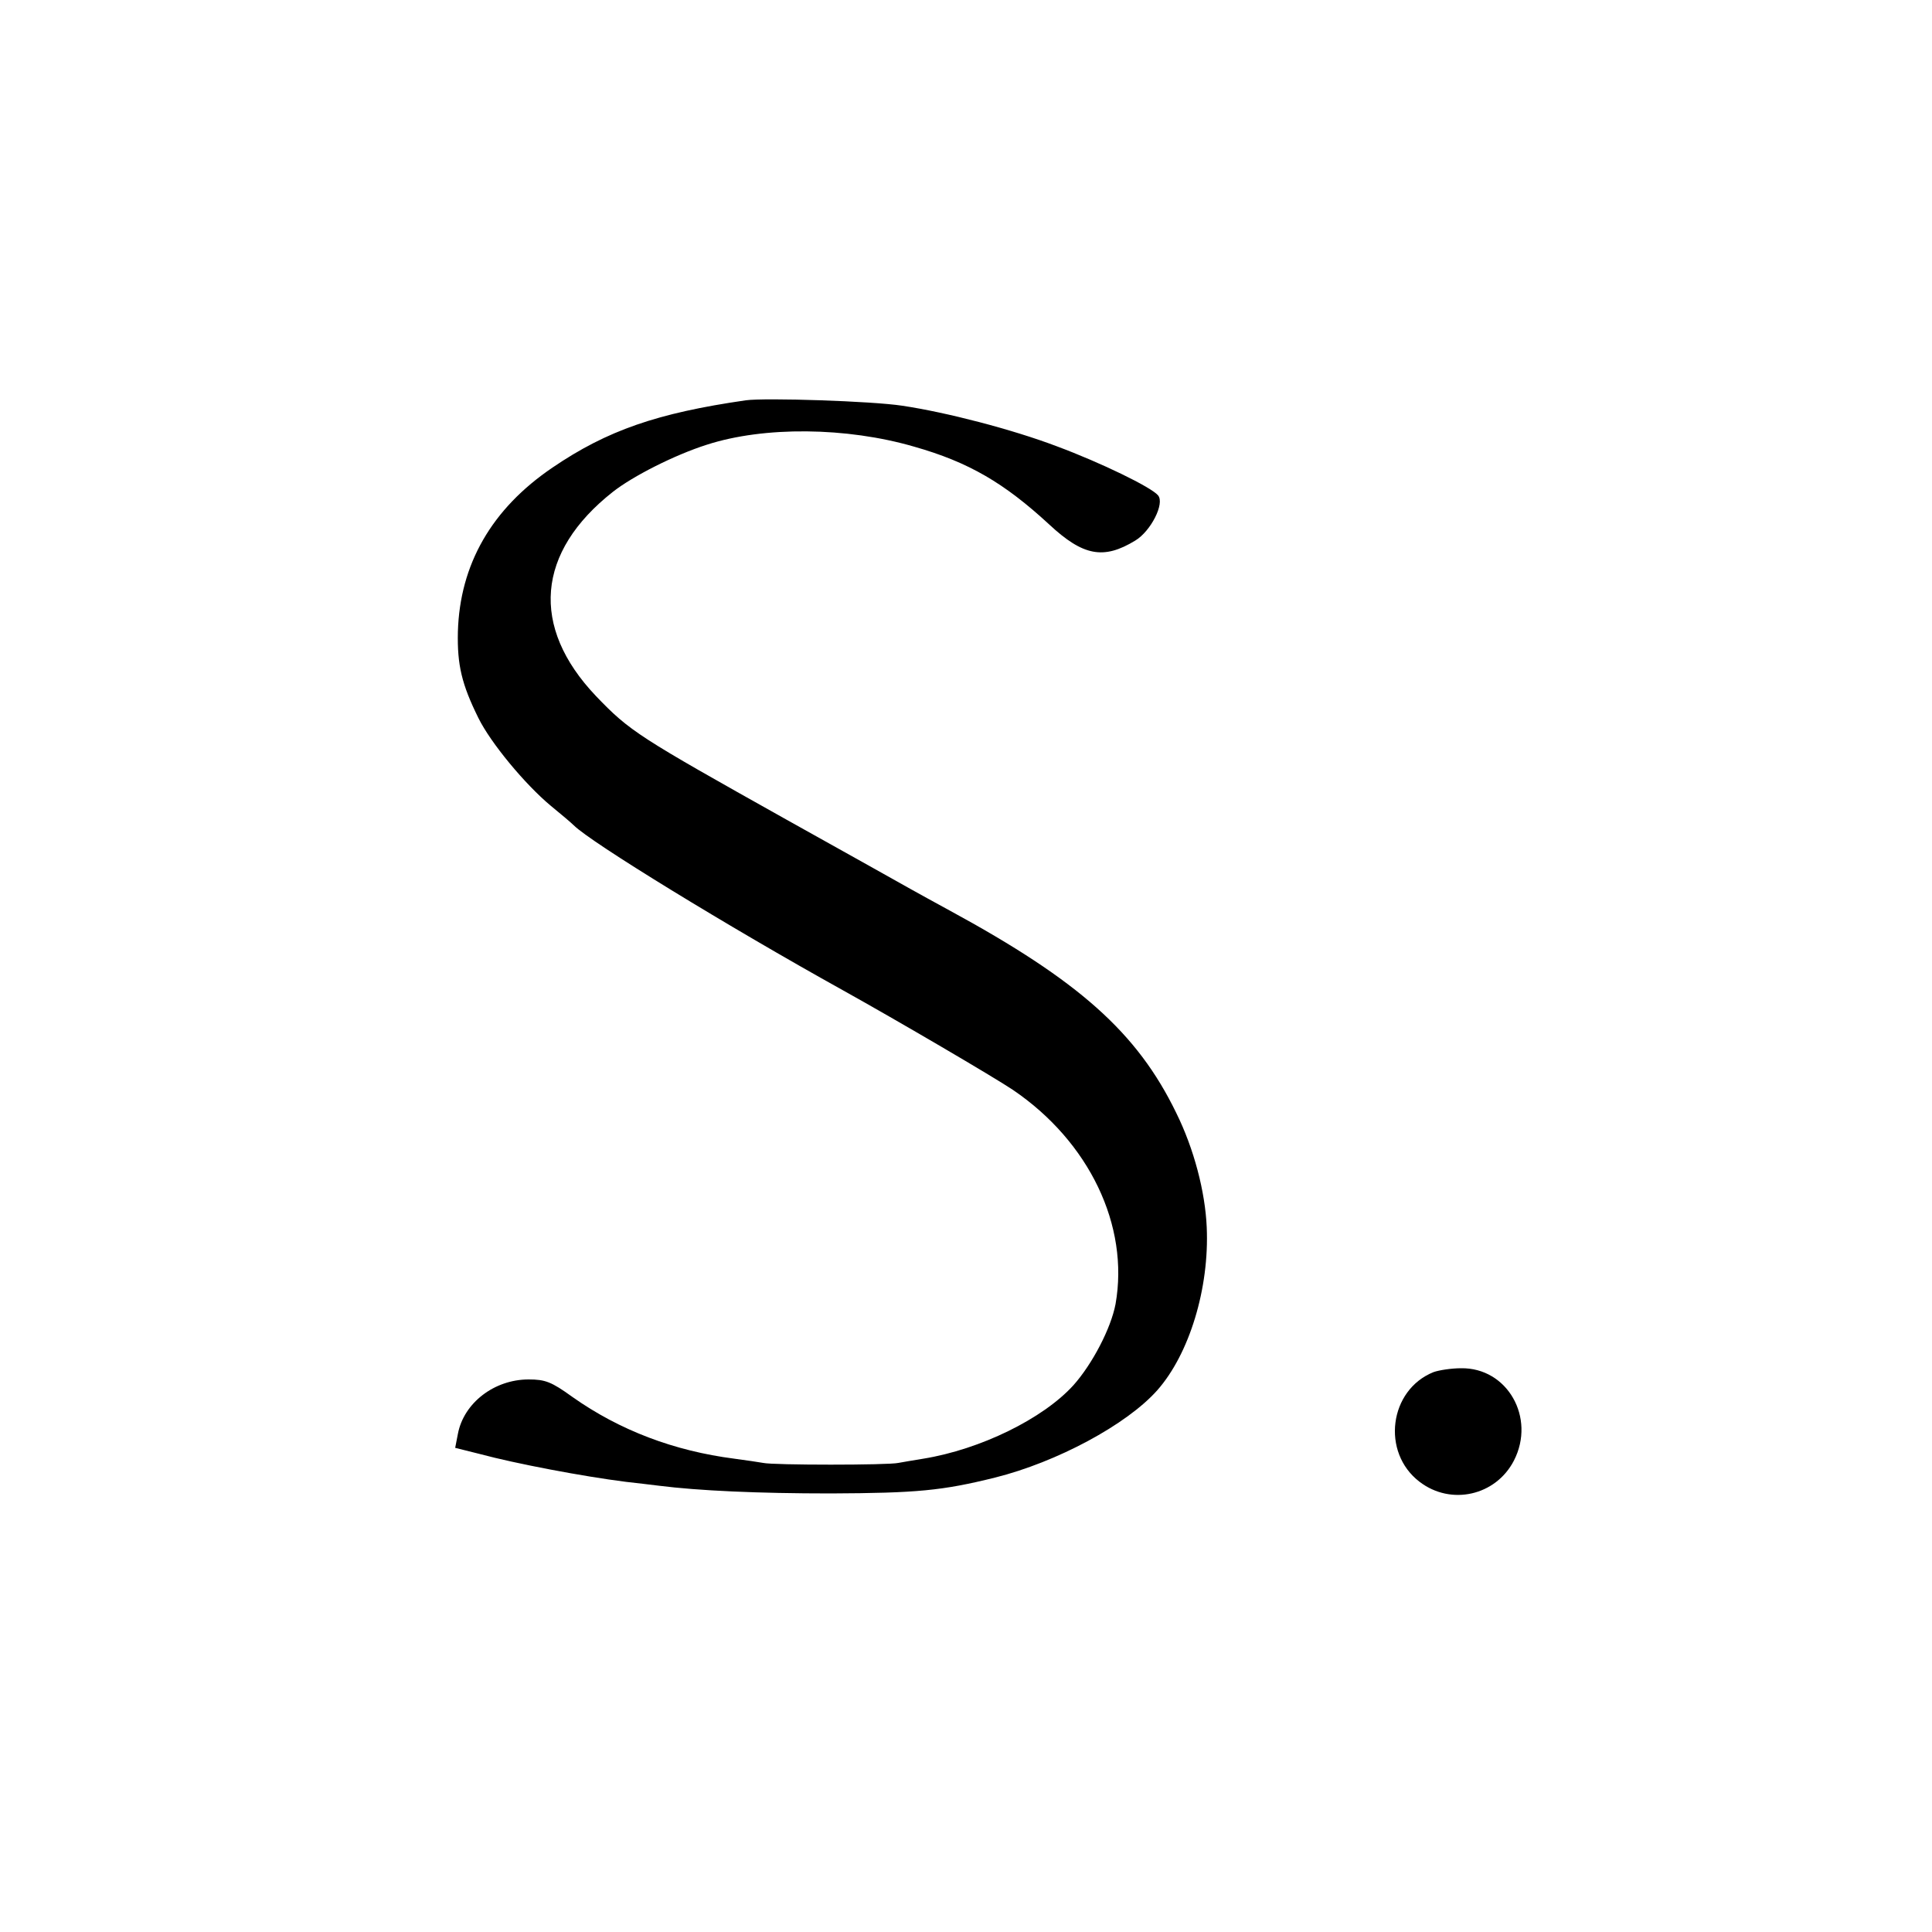
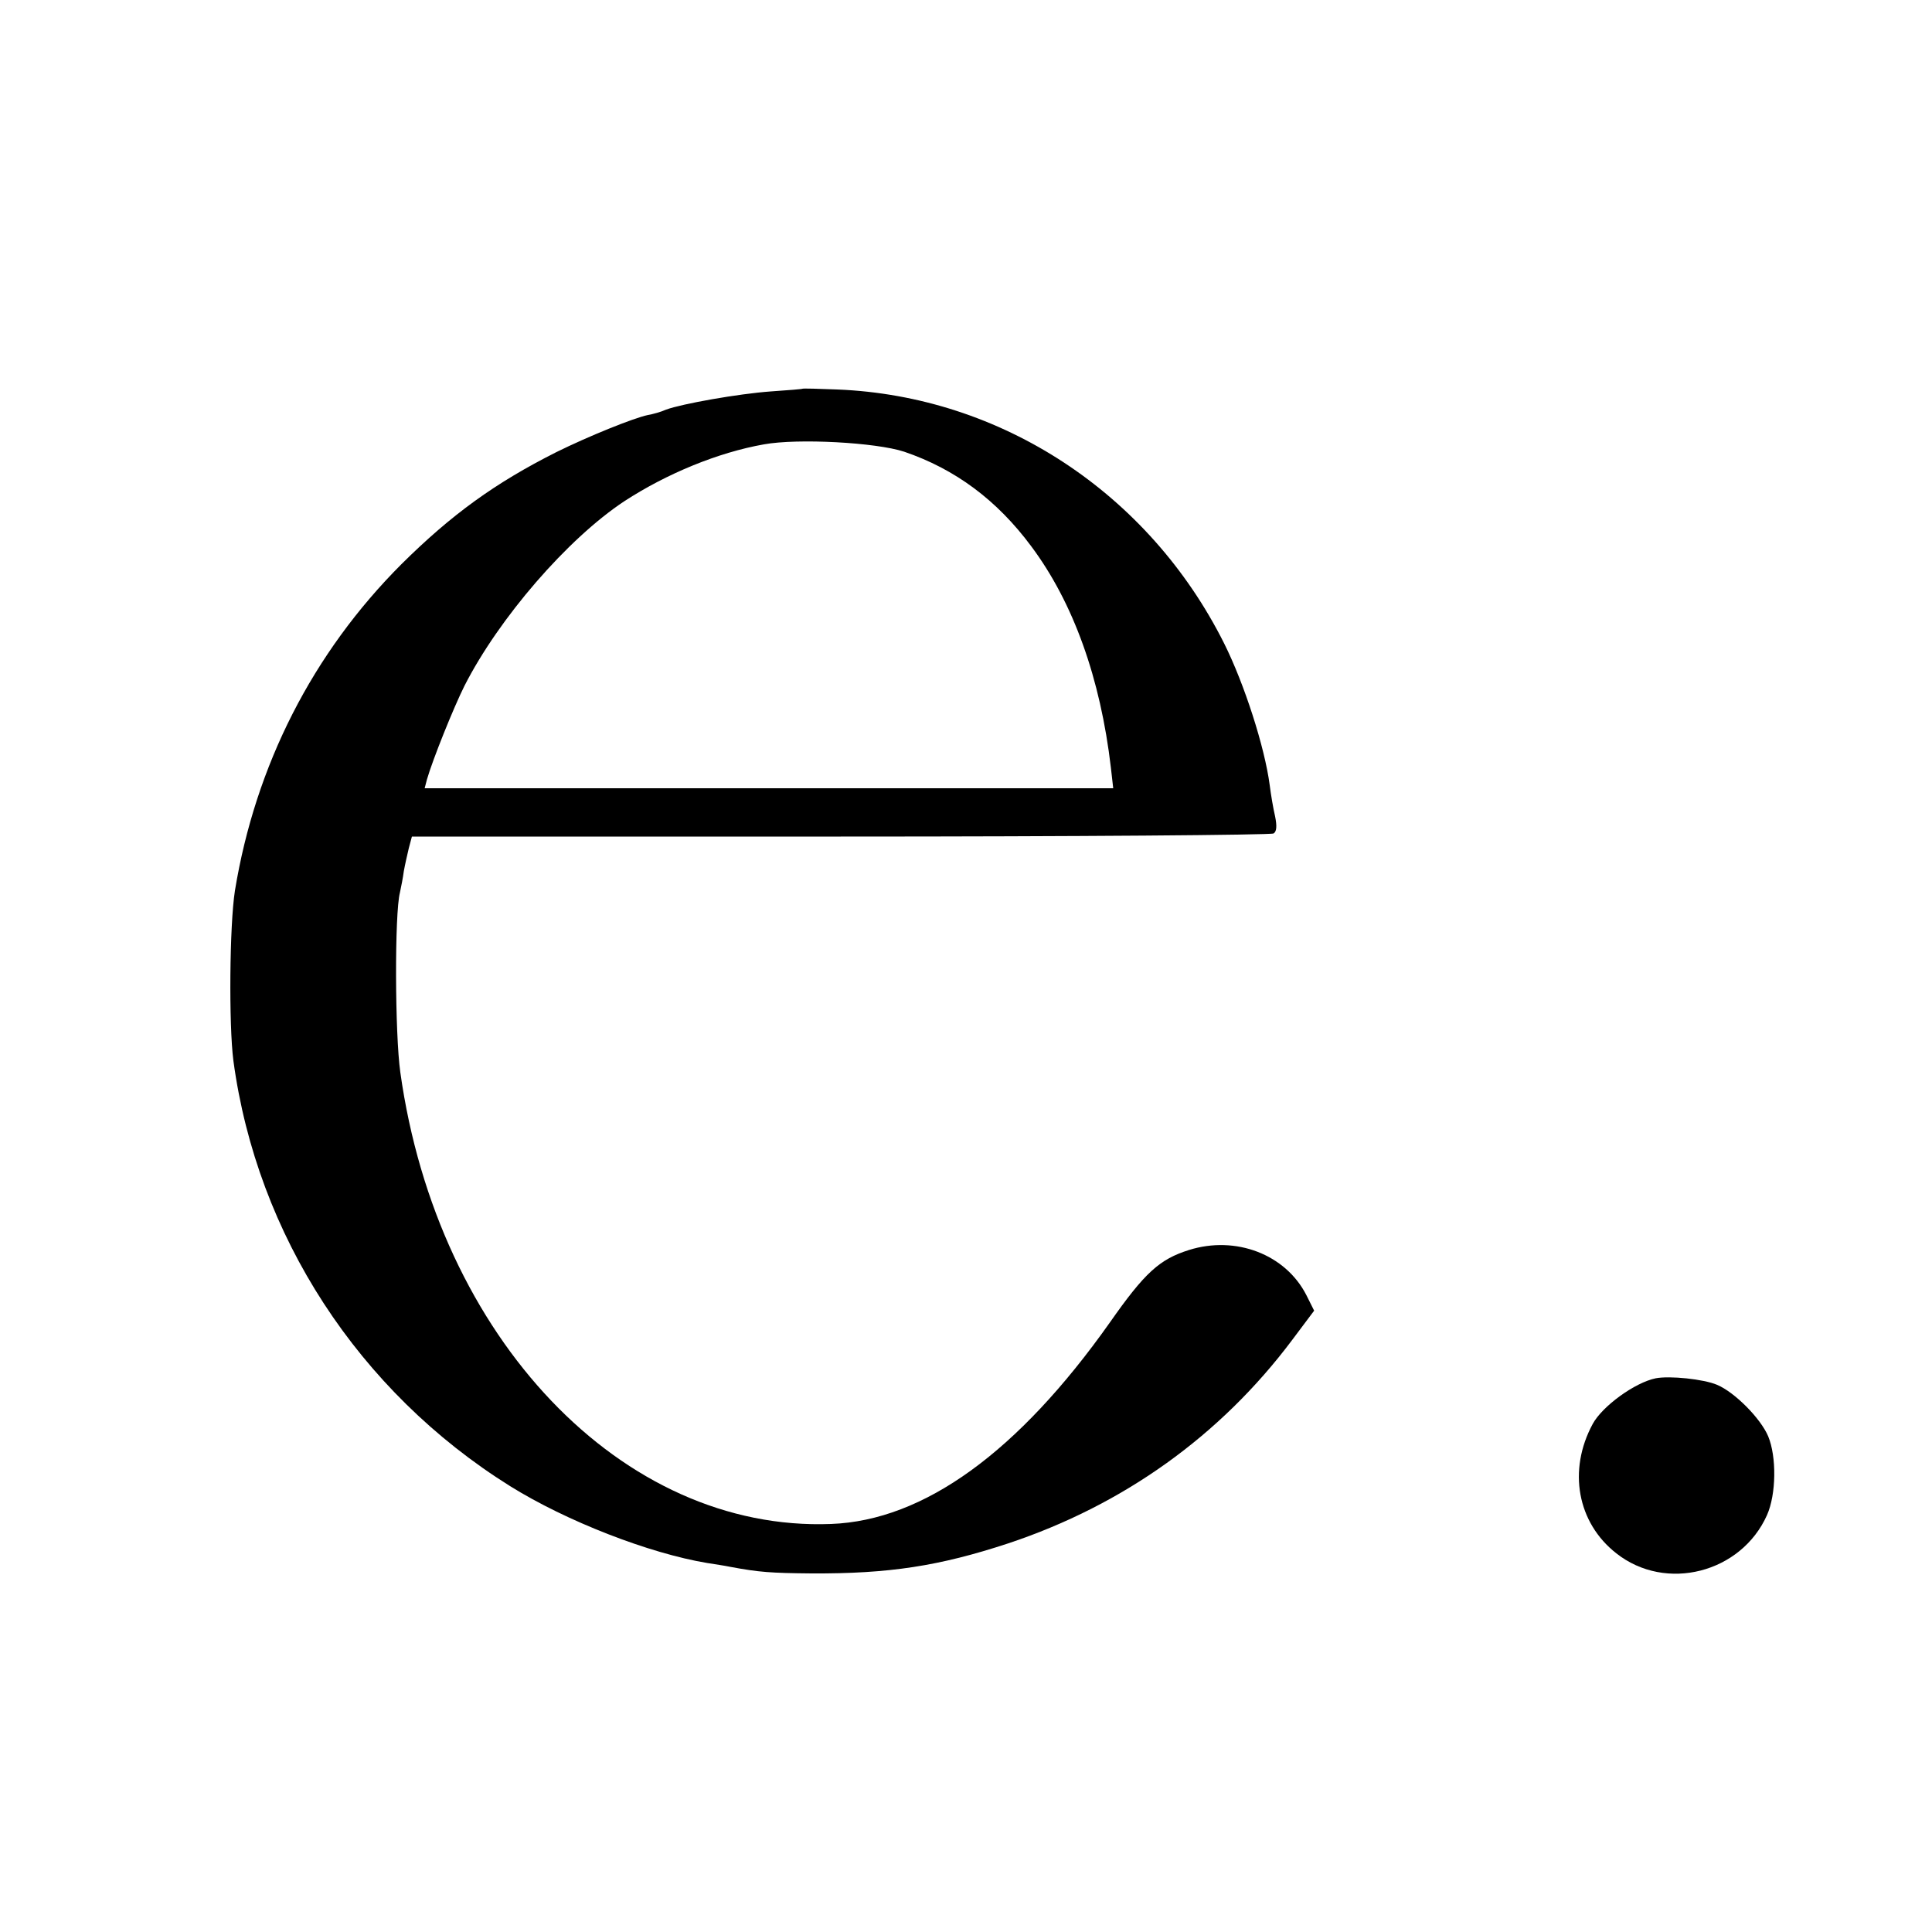
<svg xmlns="http://www.w3.org/2000/svg" version="1.0" width="500pt" height="500pt" viewBox="0 0 500 500" preserveAspectRatio="xMidYMid meet">
  <g transform="translate(0,500) scale(0.1,-0.1)" fill="#000000" stroke="none">
-     <path d="M1930 3964 c-229 -33 -359 -78 -500 -174 -158 -107 -240 -251 -245 -425 -2 -86 10 -136 53 -223 32 -65 121 -172 187 -227 27 -22 54 -45 60 -51 44 -44 398 -261 695 -426 142 -79 393 -226 442 -259 197 -134 301 -351 265 -554 -12 -63 -60 -155 -109 -210 -79 -87 -241 -166 -388 -190 -25 -4 -54 -9 -65 -11 -26 -6 -324 -6 -350 0 -11 2 -45 7 -75 11 -155 20 -296 73 -419 160 -54 39 -70 45 -113 45 -89 0 -168 -61 -183 -141 l-7 -36 64 -16 c93 -25 267 -58 378 -72 25 -3 63 -7 85 -10 103 -13 257 -20 445 -20 222 1 288 7 425 41 160 40 341 137 420 226 83 94 135 264 128 422 -4 92 -33 203 -79 296 -101 208 -252 342 -587 524 -37 20 -82 45 -100 55 -18 10 -162 91 -322 180 -382 214 -405 228 -493 320 -170 179 -154 372 44 528 52 41 161 96 243 122 148 48 362 46 537 -5 141 -40 233 -94 349 -201 88 -82 141 -92 223 -42 40 24 77 96 59 117 -17 21 -149 85 -262 127 -116 44 -286 88 -400 105 -78 12 -355 21 -405 14z" />
-     <path d="M3710 1449 c-115 -46 -136 -208 -36 -284 81 -62 197 -36 244 55 57 111 -17 241 -137 239 -25 0 -57 -5 -71 -10z" />
+     <path d="M2077 3994 c-1 -1 -38 -4 -82 -7 -84 -6 -230 -32 -271 -47 -13 -6 -35 -12 -47 -14 -38 -8 -154 -55 -237 -96 -159 -80 -272 -162 -401 -290 -230 -230 -378 -521 -431 -845 -14 -89 -16 -347 -4 -440 61 -452 324 -856 716 -1101 146 -91 360 -174 510 -199 19 -3 46 -7 60 -10 75 -14 105 -16 210 -17 201 -1 331 19 510 78 297 99 548 278 734 526 l57 76 -20 40 c-54 106 -183 155 -304 117 -76 -24 -114 -58 -205 -188 -237 -335 -481 -512 -721 -521 -540 -21 -1019 481 -1115 1169 -14 99 -15 411 -1 465 3 14 8 39 10 55 3 17 9 43 13 60 l8 30 1110 0 c610 0 1114 4 1120 8 8 5 9 19 4 44 -5 21 -11 57 -14 81 -13 99 -66 263 -118 367 -195 389 -577 640 -1001 657 -48 2 -89 3 -90 2z m263 -163 c132 -45 240 -125 329 -245 109 -146 179 -342 206 -573 l6 -53 -891 0 -891 0 6 23 c15 52 69 186 97 242 89 175 267 381 414 478 109 71 242 126 361 147 88 16 290 5 363 -19z" />
+     <path d="M4285 1433 c-54 -11 -138 -72 -163 -118 -65 -120 -40 -256 61 -335 128 -101 323 -51 390 99 24 54 25 151 3 204 -20 47 -87 114 -132 133 -35 15 -123 24 -159 17z" />
  </g>
</svg>
